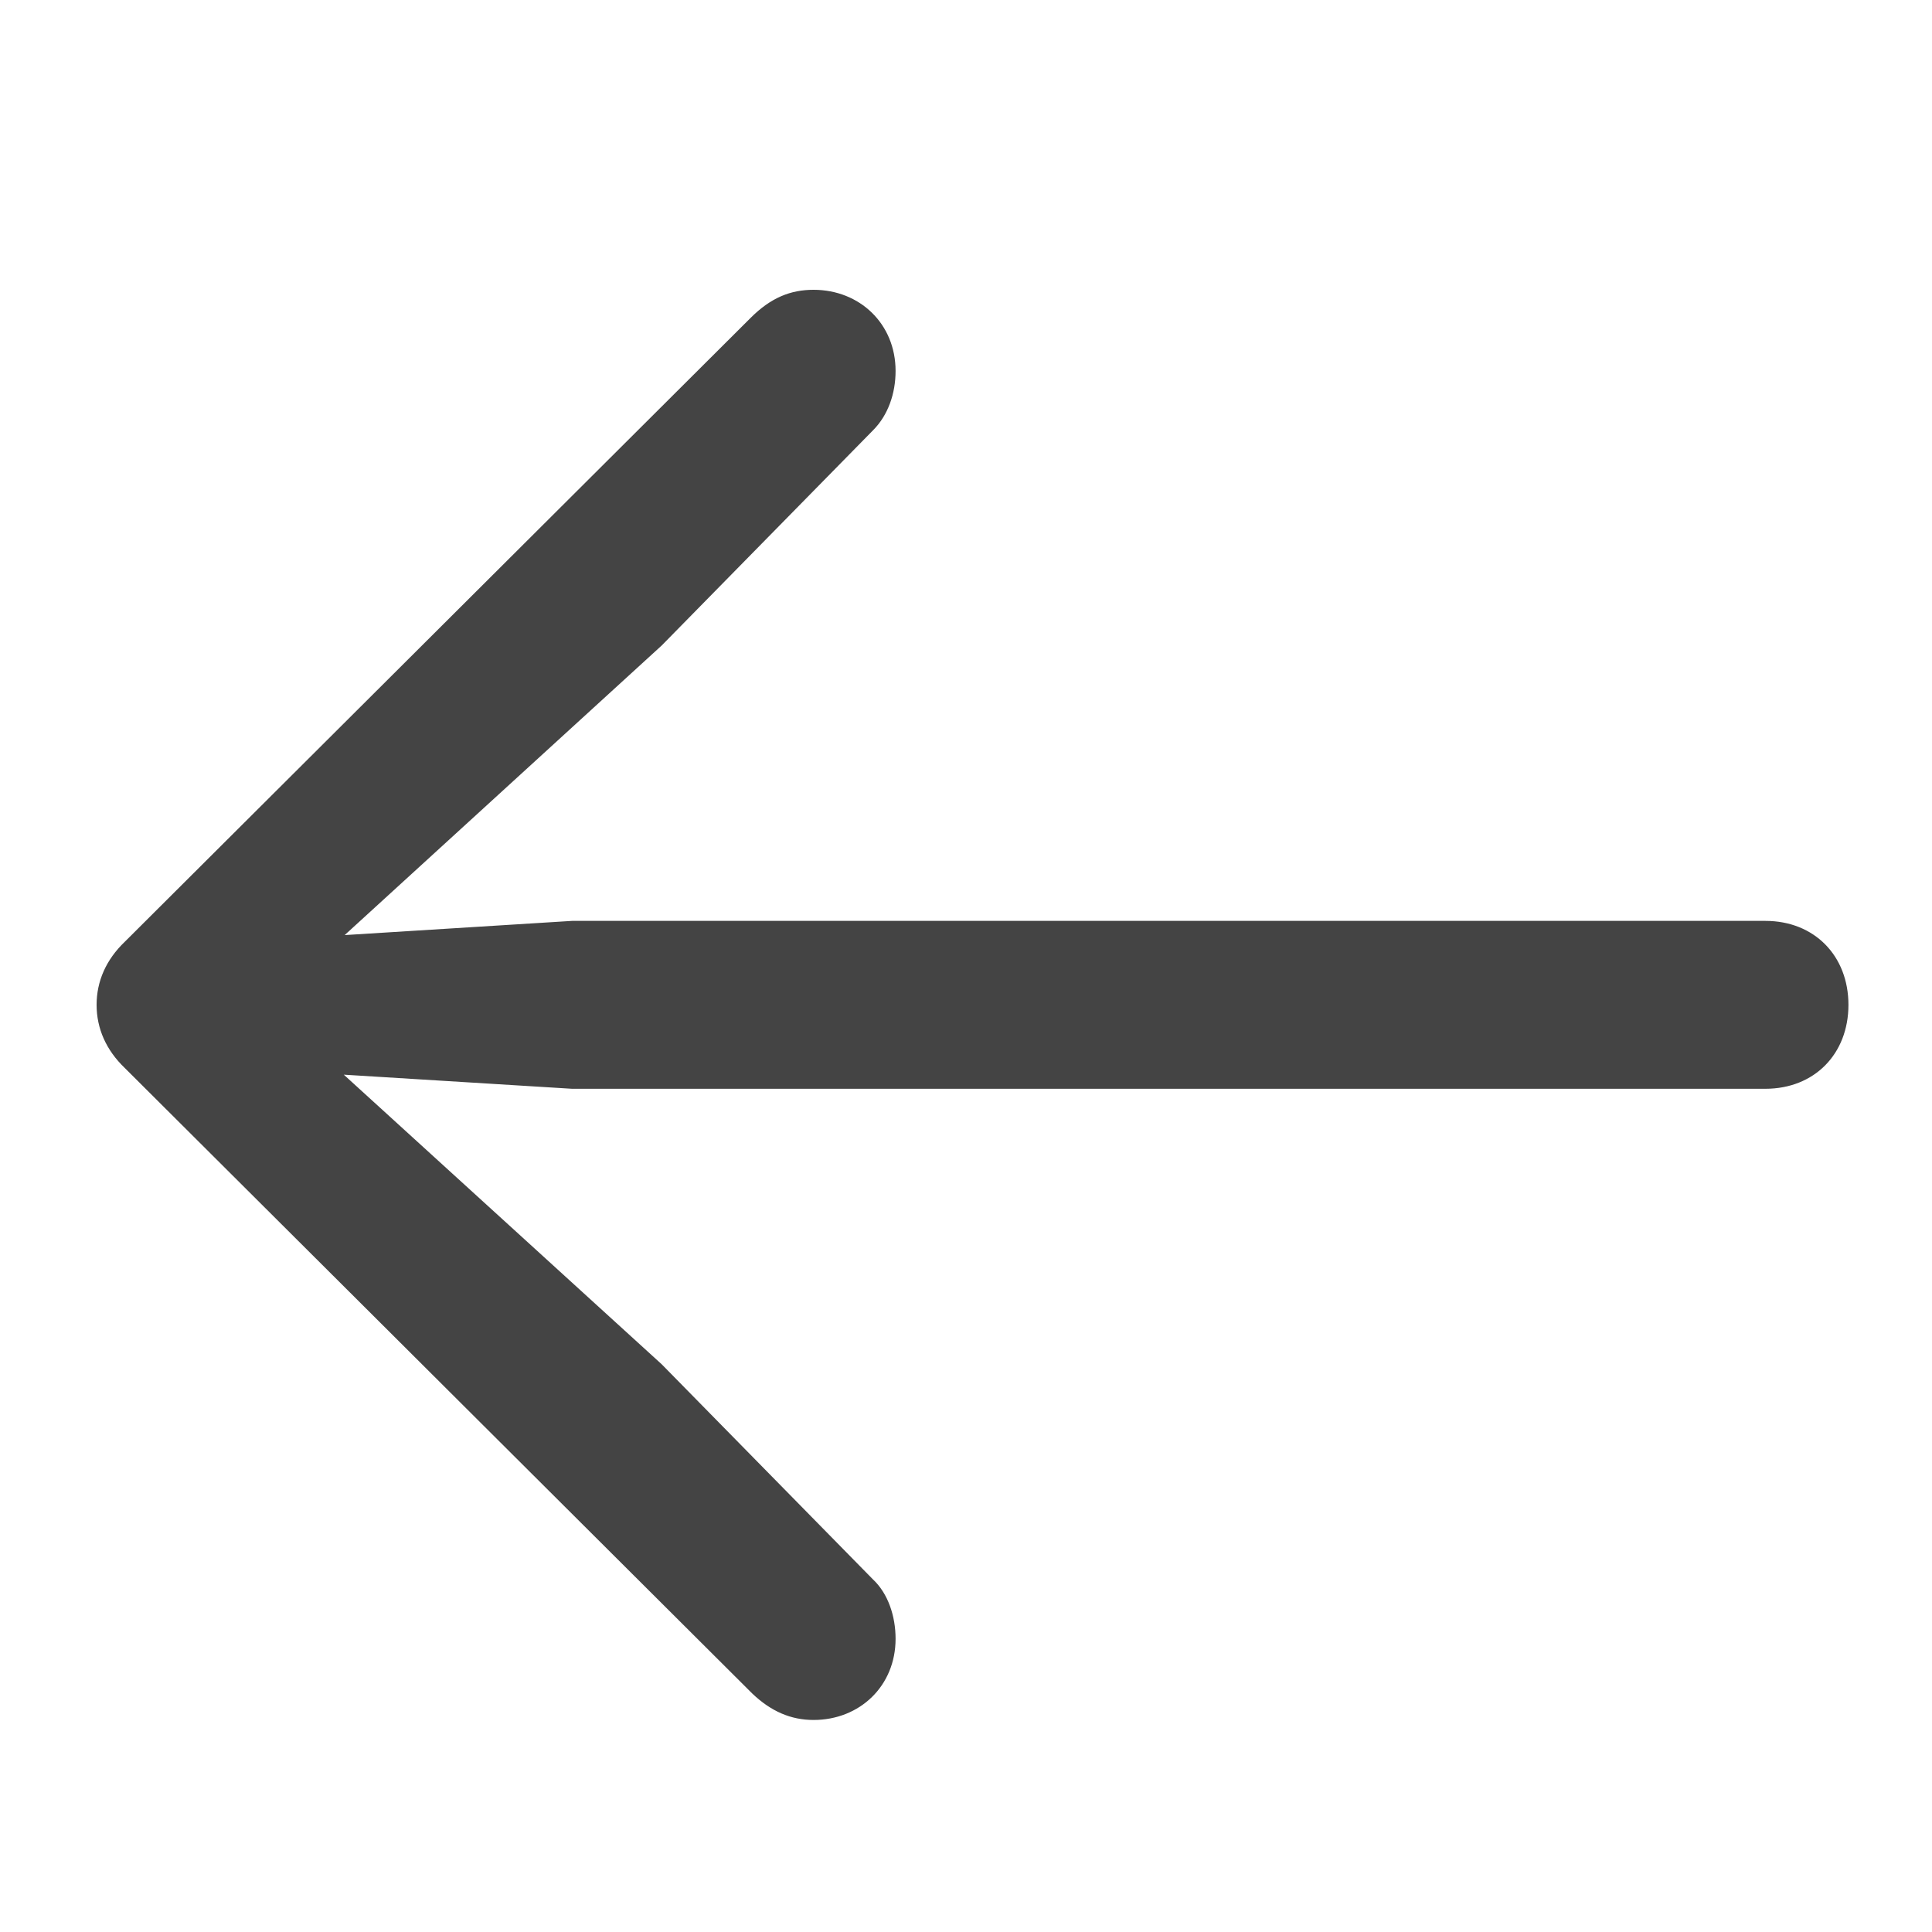
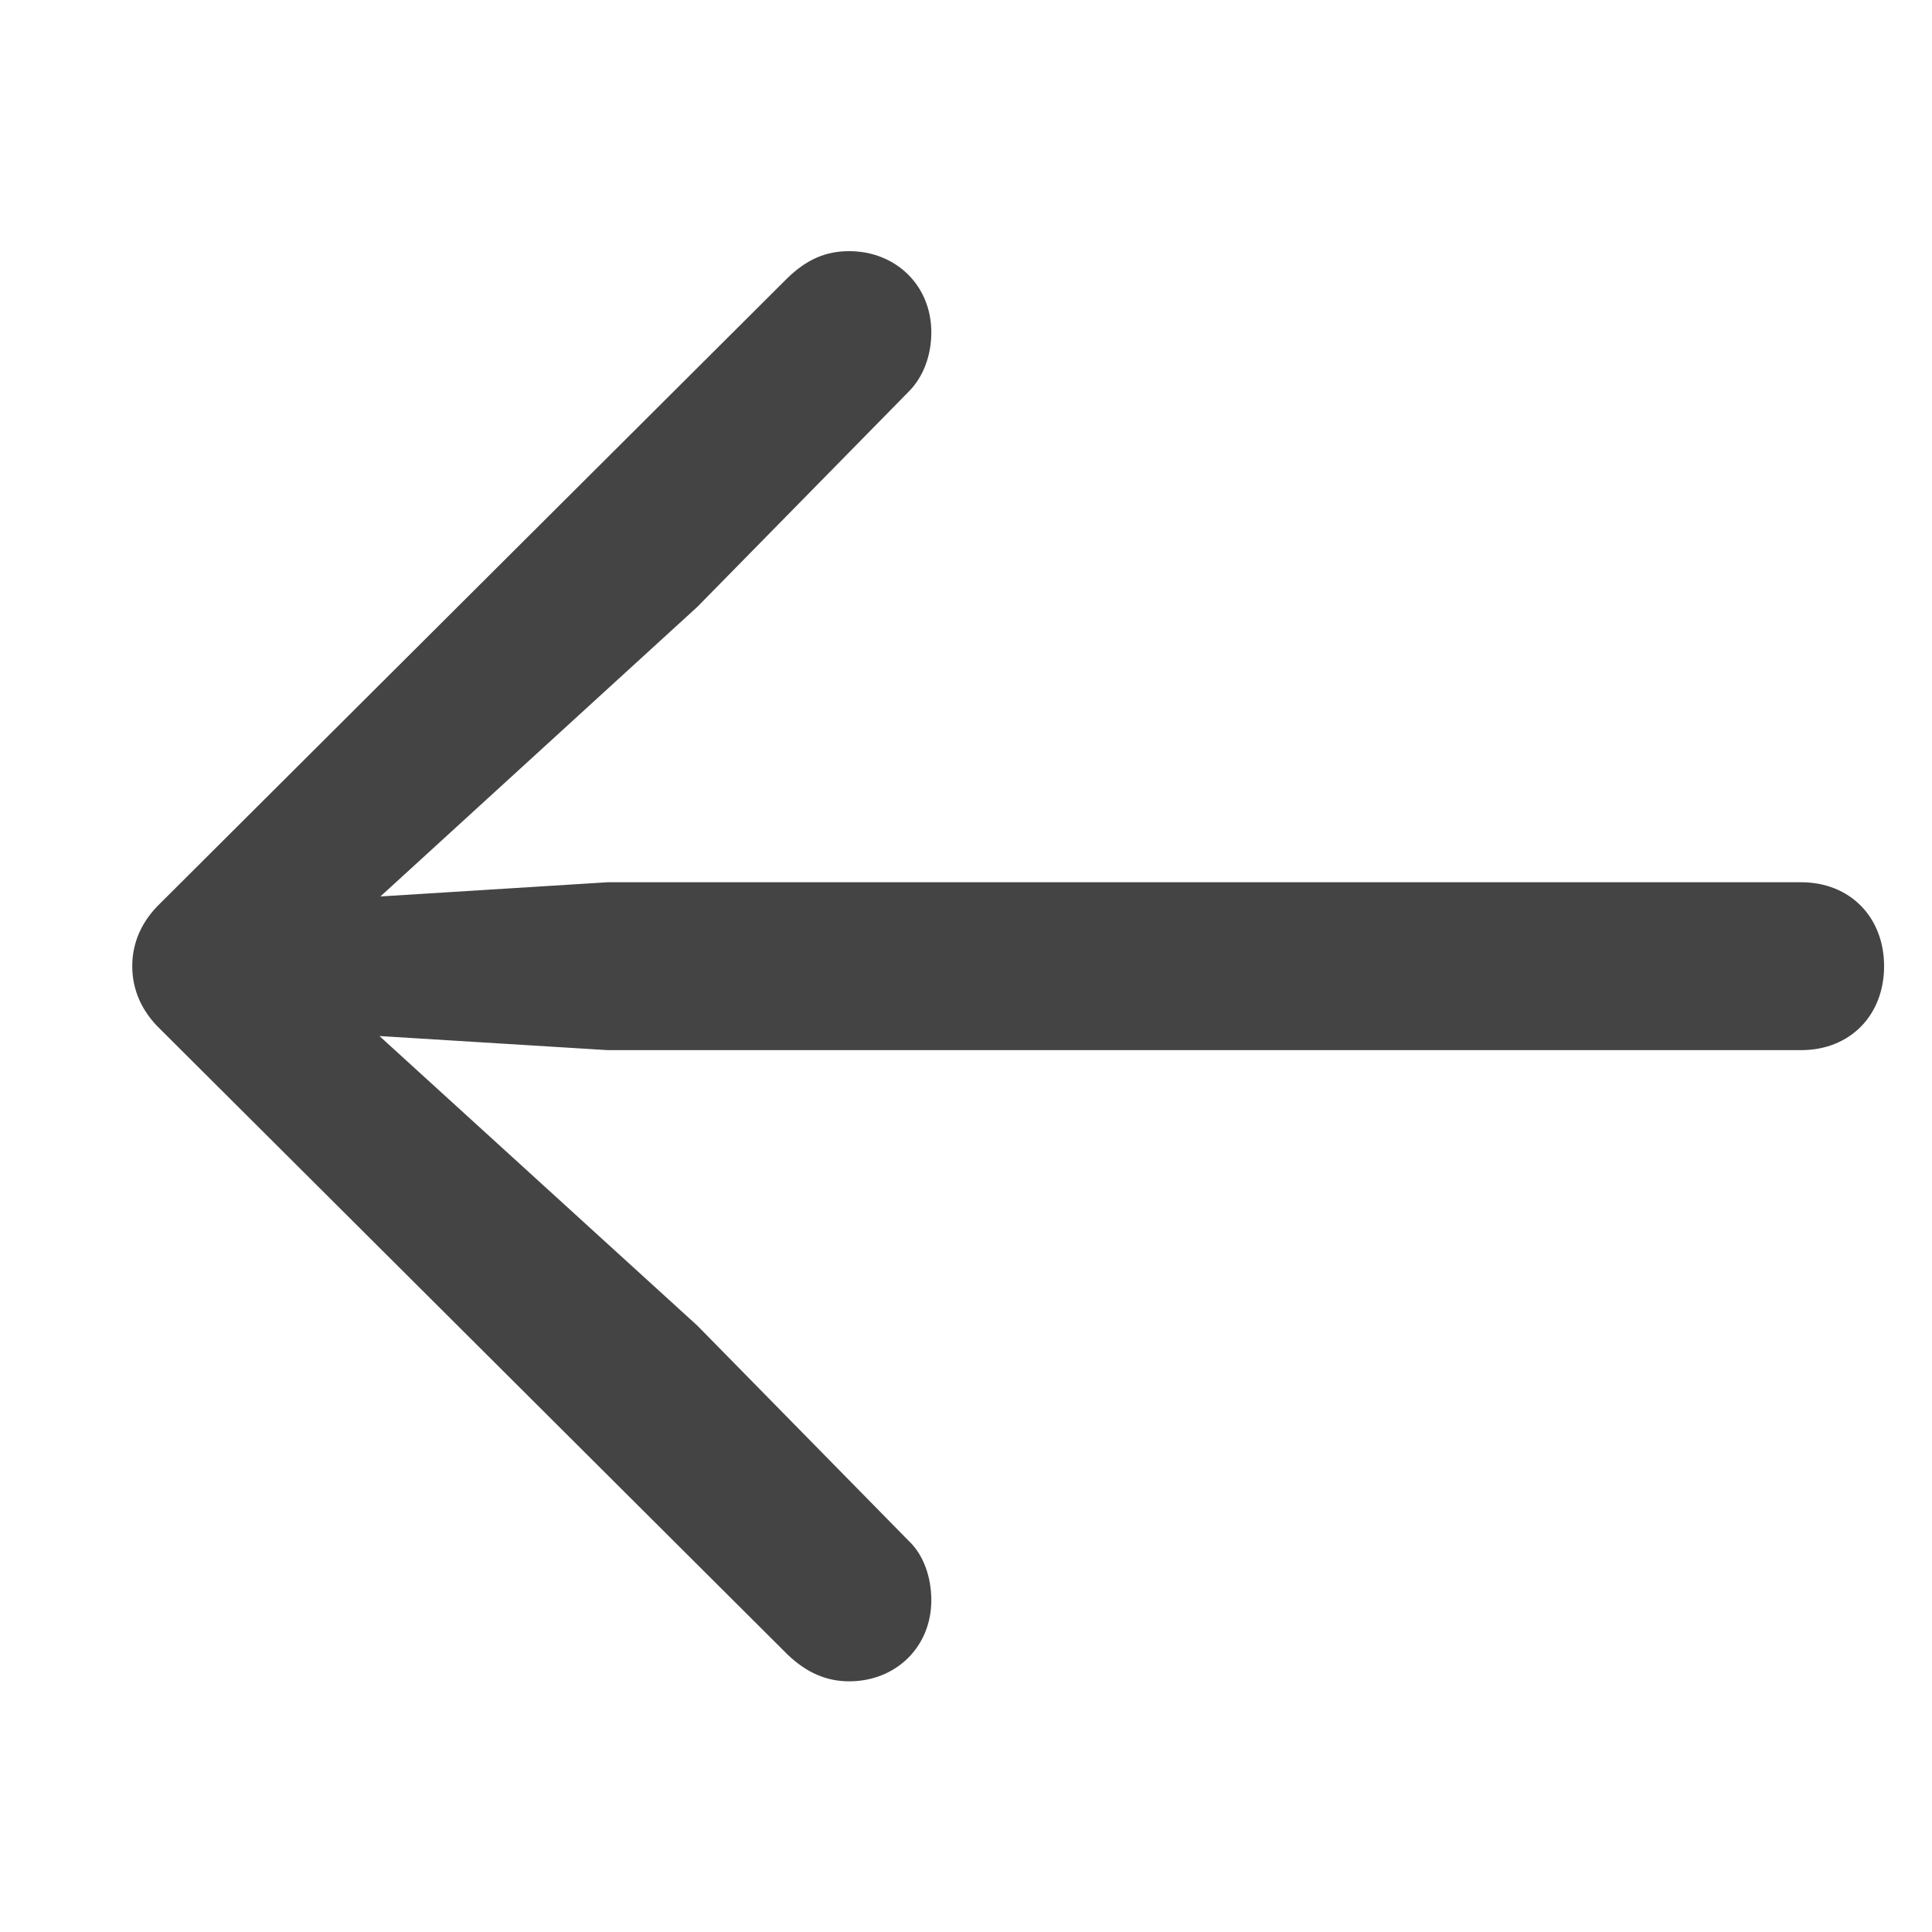
<svg xmlns="http://www.w3.org/2000/svg" width="20" height="20" viewBox="0 0 20 20" fill="none">
-   <path d="M1 10.402C1 10.646 1.098 10.871 1.293 11.057L7.787 17.531C7.982 17.717 8.188 17.805 8.422 17.805C8.9 17.805 9.271 17.453 9.271 16.965C9.271 16.73 9.193 16.496 9.037 16.35L6.85 14.123L3.559 11.125L5.922 11.271H18.275C18.783 11.271 19.135 10.91 19.135 10.402C19.135 9.895 18.783 9.533 18.275 9.533H5.922L3.568 9.68L6.85 6.682L9.037 4.455C9.193 4.299 9.271 4.074 9.271 3.84C9.271 3.352 8.9 3 8.422 3C8.188 3 7.982 3.078 7.768 3.293L1.293 9.748C1.098 9.934 1 10.158 1 10.402Z" fill="#444444" />
+   <path d="M1.369 10.002C1.369 10.246 1.467 10.471 1.662 10.657L8.156 17.131C8.352 17.317 8.557 17.405 8.791 17.405C9.27 17.405 9.641 17.053 9.641 16.565C9.641 16.33 9.562 16.096 9.406 15.95L7.219 13.723L3.928 10.725L6.291 10.871H18.645C19.152 10.871 19.504 10.51 19.504 10.002C19.504 9.495 19.152 9.133 18.645 9.133H6.291L3.938 9.28L7.219 6.282L9.406 4.055C9.562 3.899 9.641 3.674 9.641 3.44C9.641 2.952 9.27 2.6 8.791 2.6C8.557 2.6 8.352 2.678 8.137 2.893L1.662 9.348C1.467 9.534 1.369 9.758 1.369 10.002Z" fill="#444444" />
</svg>
